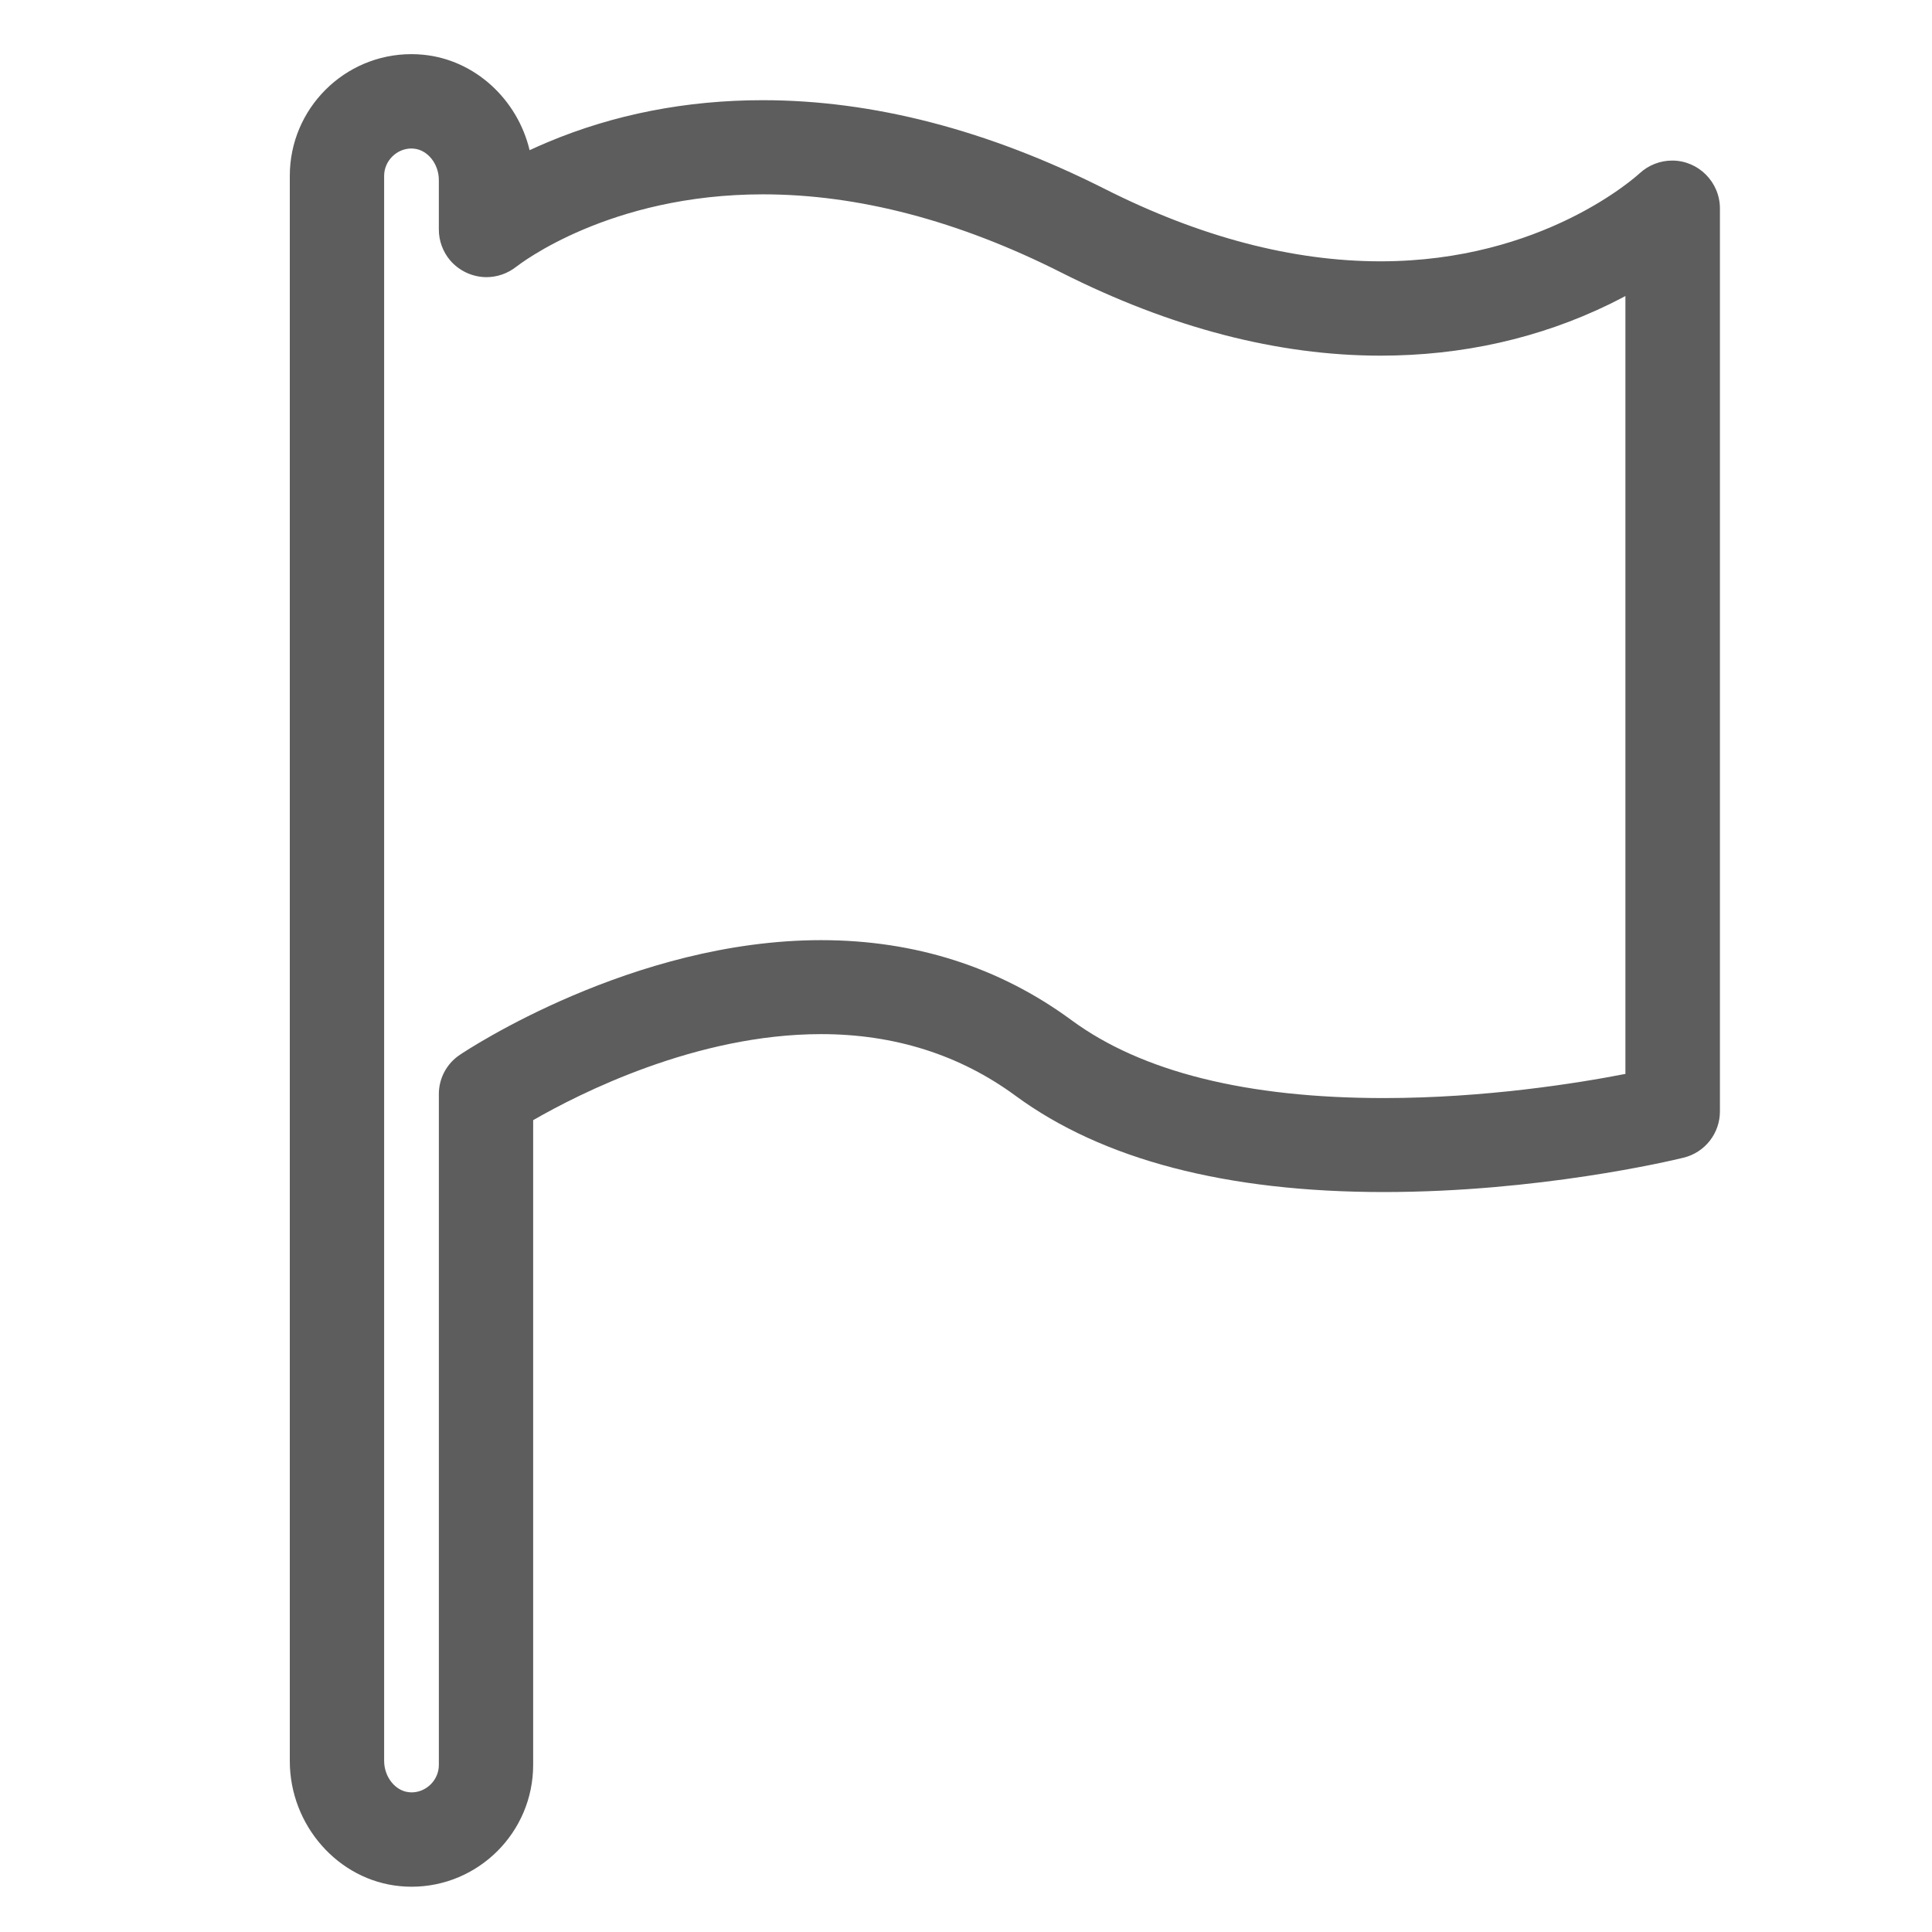
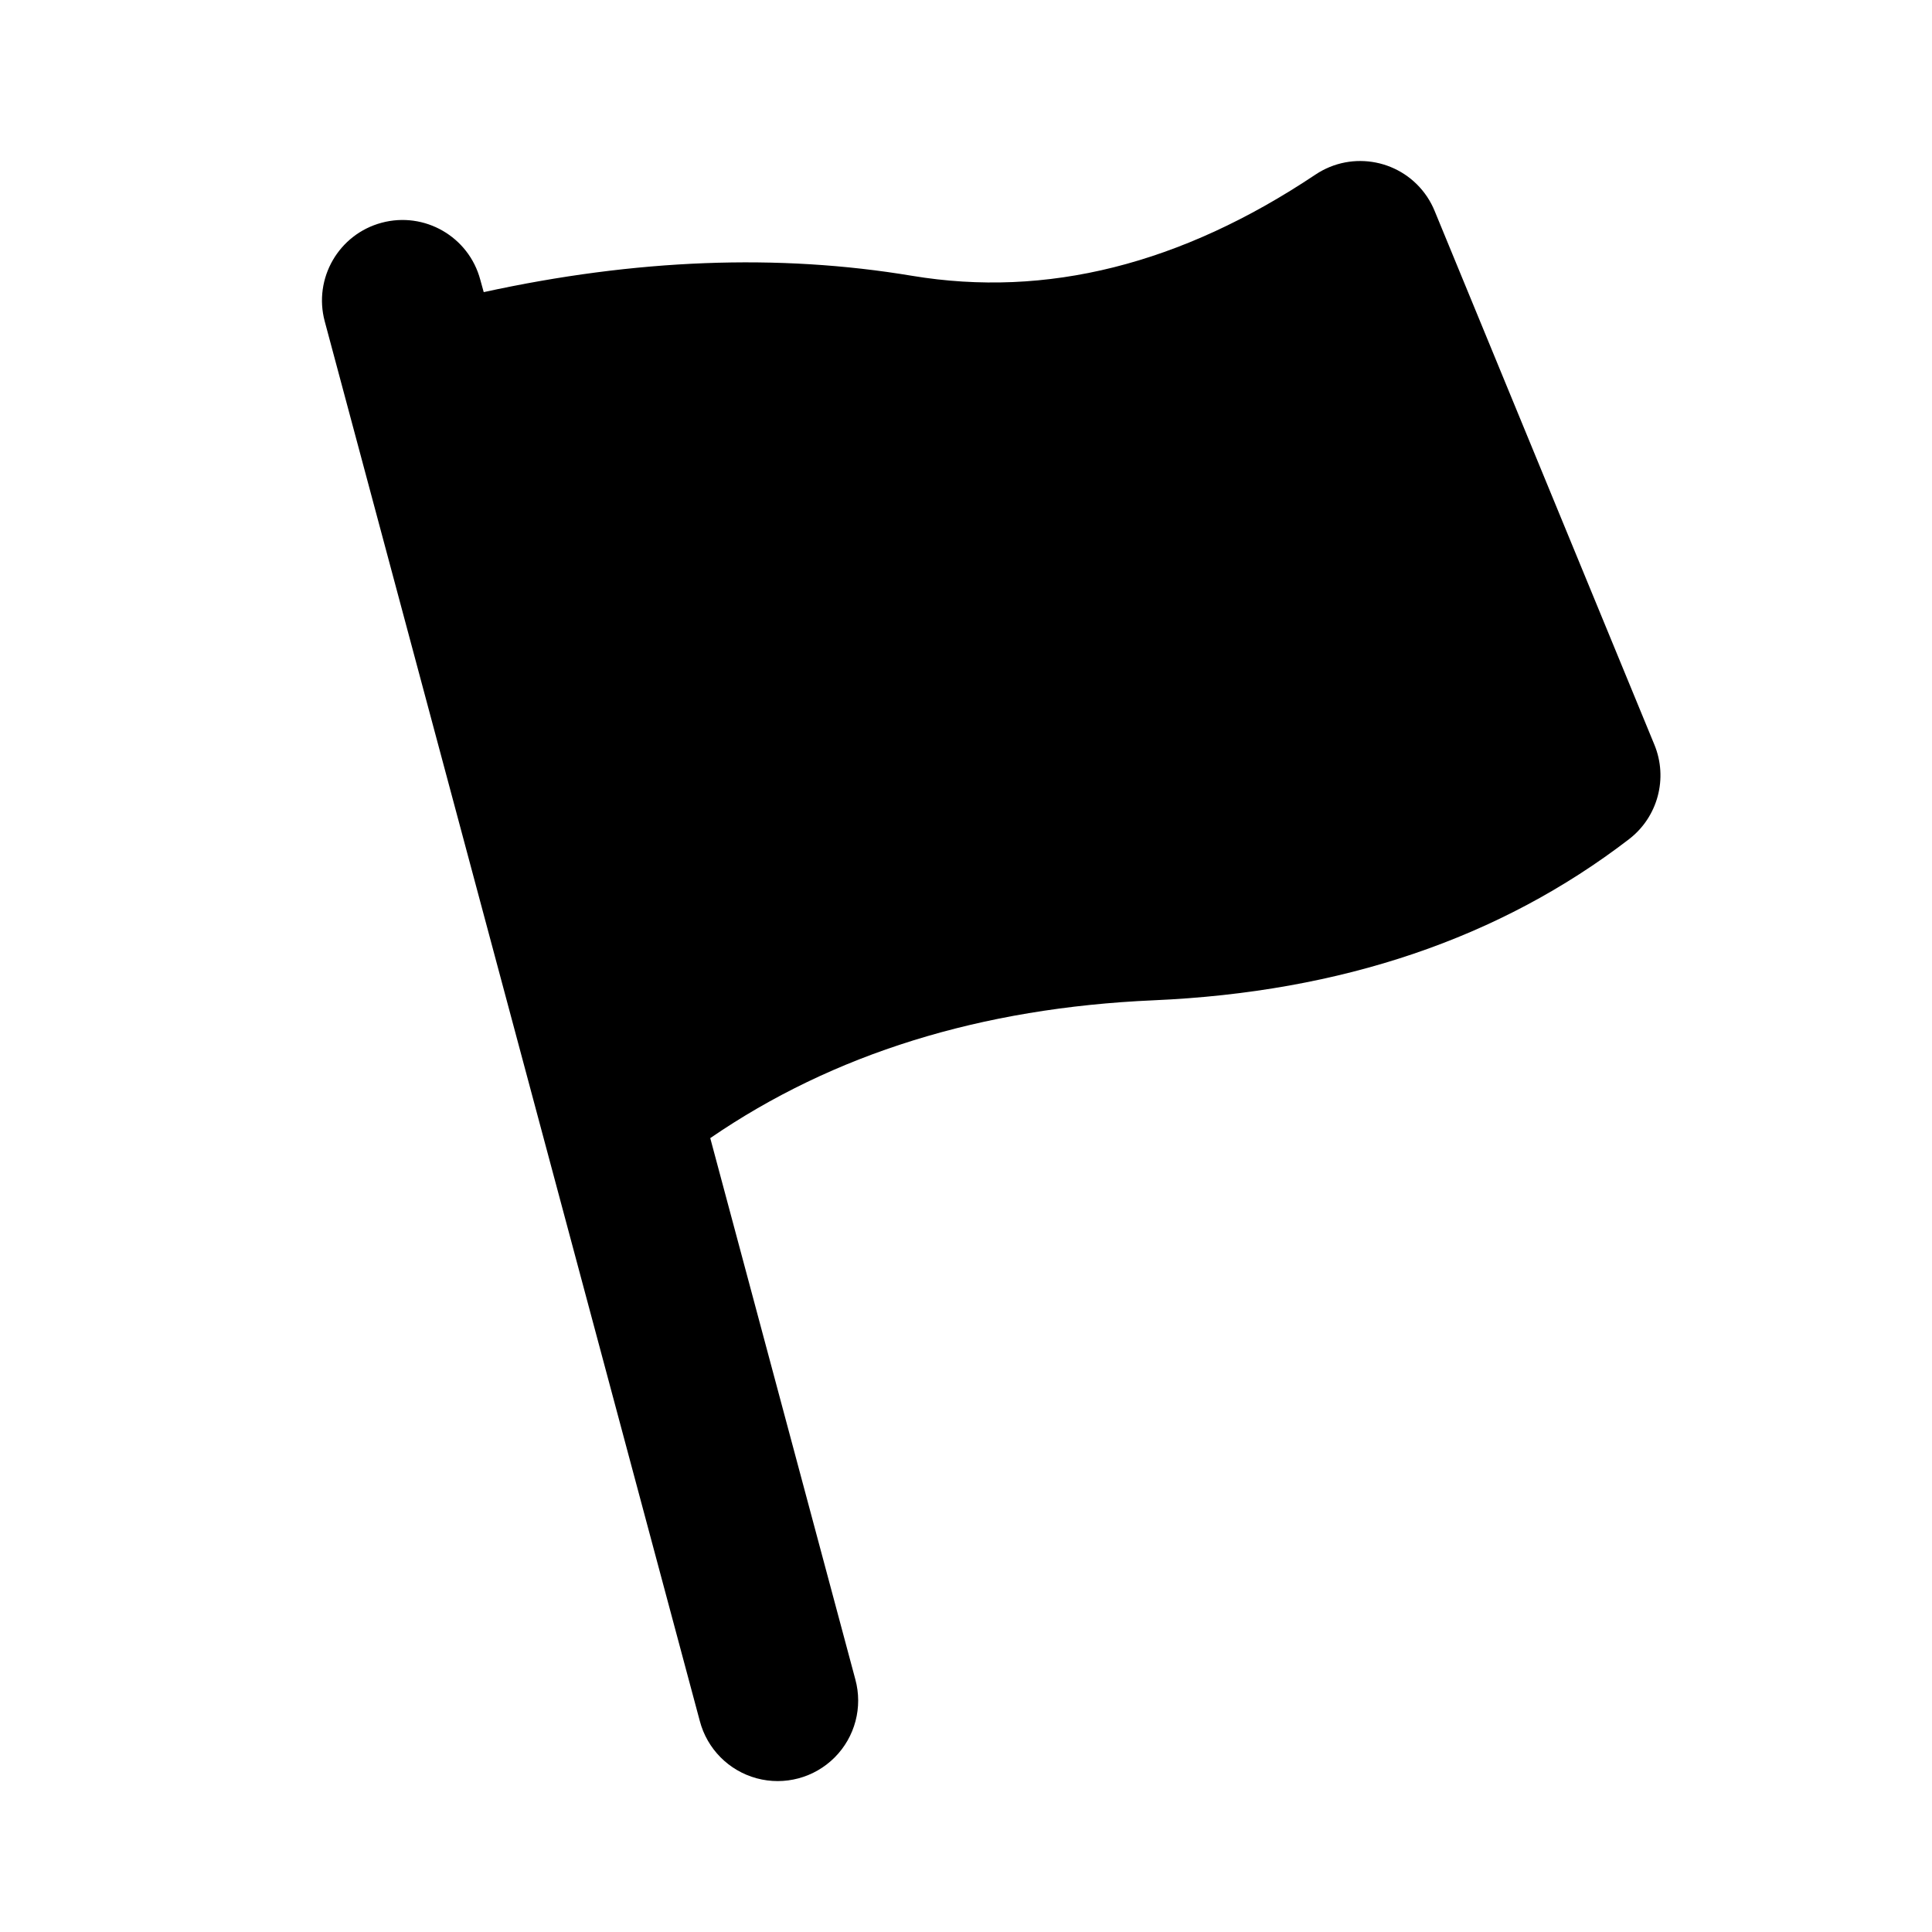
- <svg xmlns="http://www.w3.org/2000/svg" t="1631158770863" class="icon" viewBox="0 0 1024 1024" version="1.1" p-id="2255" width="200" height="200">
+ <svg xmlns="http://www.w3.org/2000/svg" t="1631178769433" class="icon" viewBox="0 0 1024 1024" version="1.1" p-id="2921" width="200" height="200">
  <defs>
    <style type="text/css" />
  </defs>
-   <path d="M218.102 1000.003c-2.002 0-4.101-0.102-6.098-0.302C179.302 996.598 153.6 967.501 153.6 933.402V93.199c0-35.599 28.902-64.502 64.502-64.502 2.002 0 4.101 0.102 6.098 0.302 27.5 2.601 50.099 23.7 56.499 50.601a299.279 299.279 0 0 1 9.498-4.198c35.2-14.802 73.6-22.298 114.099-22.298 58.399 0 119.301 15.8 181.002 46.899 50.601 25.6 99.901 38.502 146.401 38.502 85.898 0 135.301-44.8 137.4-46.7a25.426 25.426 0 0 1 17.198-6.702c13.901 0 25.298 11.402 25.298 25.4v478.5a25.247 25.247 0 0 1-19.302 24.602c-7.7 1.9-77.399 18.202-158.802 18.202-83.502 0-149.202-17.198-195.2-51-29.501-21.699-64.2-32.701-103.101-32.701-66.202 0-128.102 31.498-152.602 45.599v341.699c0.01 35.697-28.989 64.599-64.486 64.599z m0-921.303c-7.9 0-14.5 6.6-14.5 14.5v840.1c0 8.499 5.898 15.898 13.102 16.599 0.502 0 0.998 0.102 1.398 0.102 7.9 0 14.5-6.6 14.5-14.5V580.301a24.97 24.97 0 0 1 11.1-21.202c3.697-2.499 91.597-60.8 191.498-60.8 49.802 0 94.5 14.3 132.7 42.399 37.202 27.402 92.902 41.298 165.601 41.298 53.499 0 102.298-7.798 128-12.8V156.902c-2.698 1.398-5.499 2.898-8.402 4.301-37.202 18.099-78.1 27.3-121.4 27.3-54.4 0-111.201-14.802-168.899-43.899-54.6-27.602-107.899-41.6-158.403-41.6-81.5 0-128.799 36.9-130.801 38.4a25.61 25.61 0 0 1-15.698 5.499 25.569 25.569 0 0 1-19.302-8.899 25.293 25.293 0 0 1-6.001-16.399v-26.199c0-8.499-5.898-15.898-13.102-16.599-0.497-0.005-0.993-0.108-1.393-0.108z" fill="#5D5D5D" p-id="2256" />
+   <path d="M756.395 104.277a42.667 42.667 0 0 1 3.968 7.467l116.48 282.923a42.667 42.667 0 0 1-13.397 50.091c-68.395 52.565-152.405 81.067-252.032 85.419-91.52 4.011-169.813 28.331-234.965 73.045l76.885 286.848a42.667 42.667 0 1 1-82.432 22.059L172.117 170.325a42.667 42.667 0 1 1 82.432-22.101l1.835 6.613c80.555-17.579 156.245-20.48 226.987-8.661 71.253 11.861 142.549-5.973 213.845-53.632a42.667 42.667 0 0 1 59.179 11.733z" p-id="2922" />
</svg>
